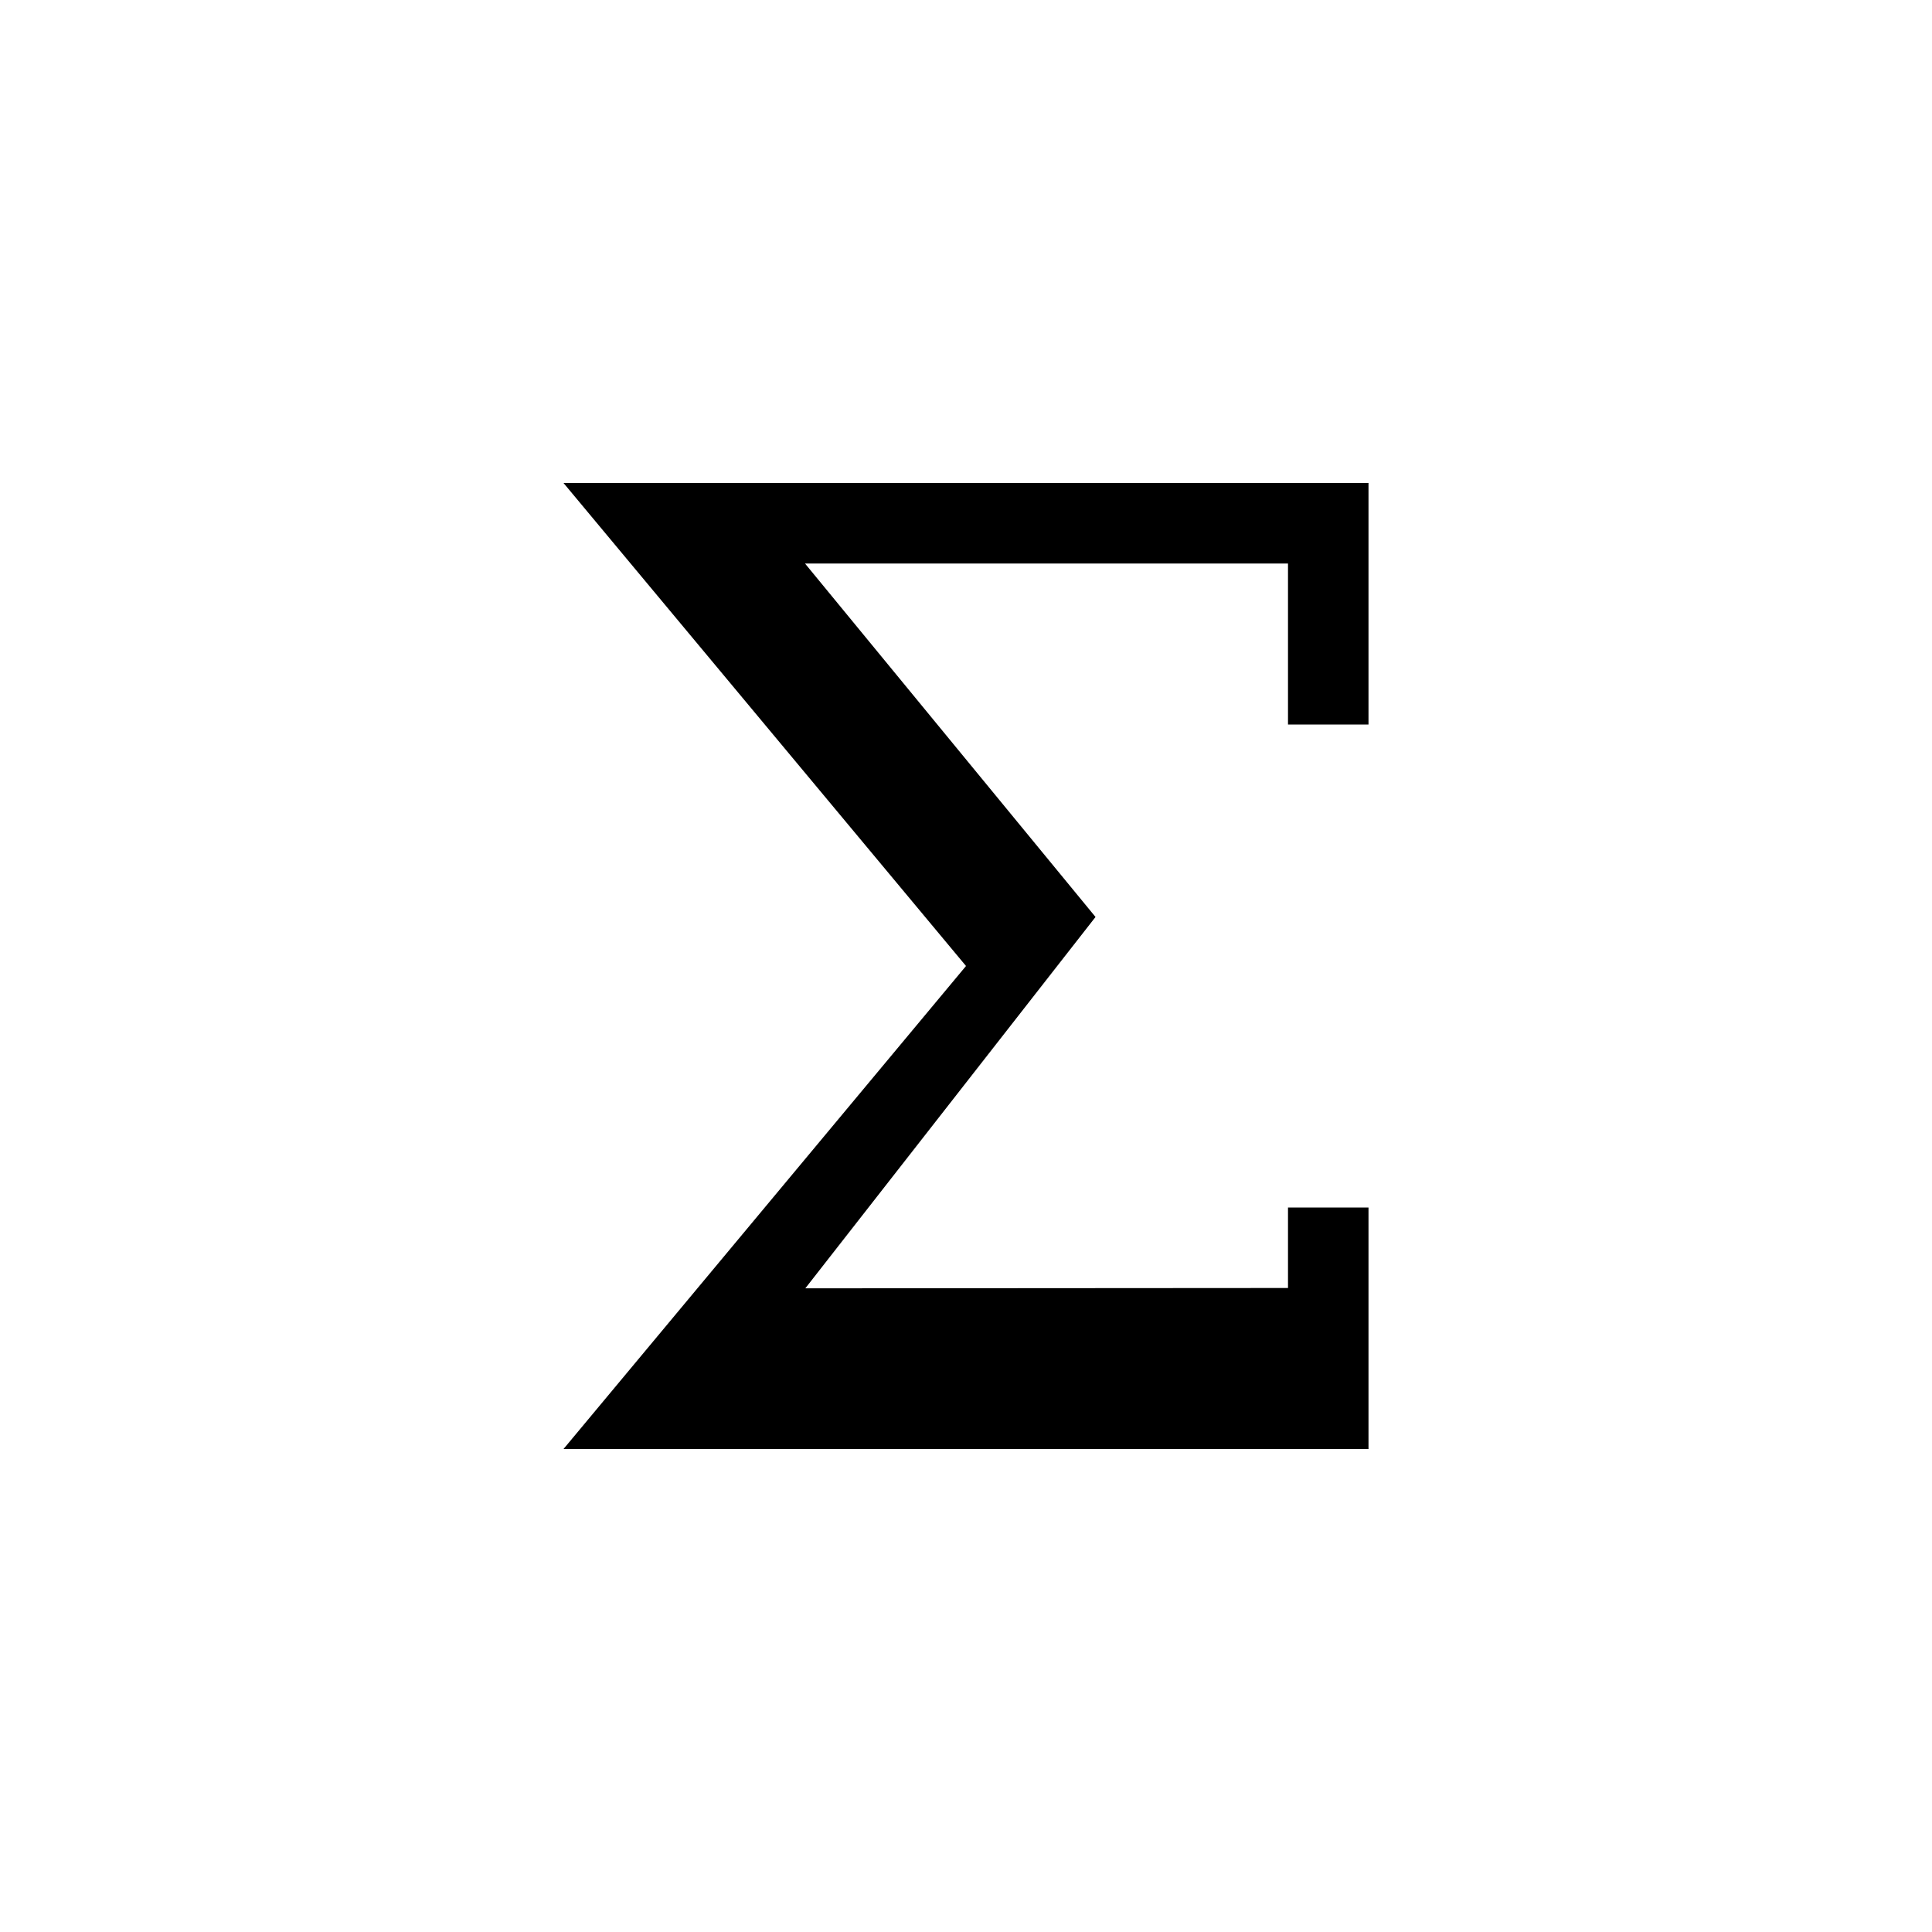
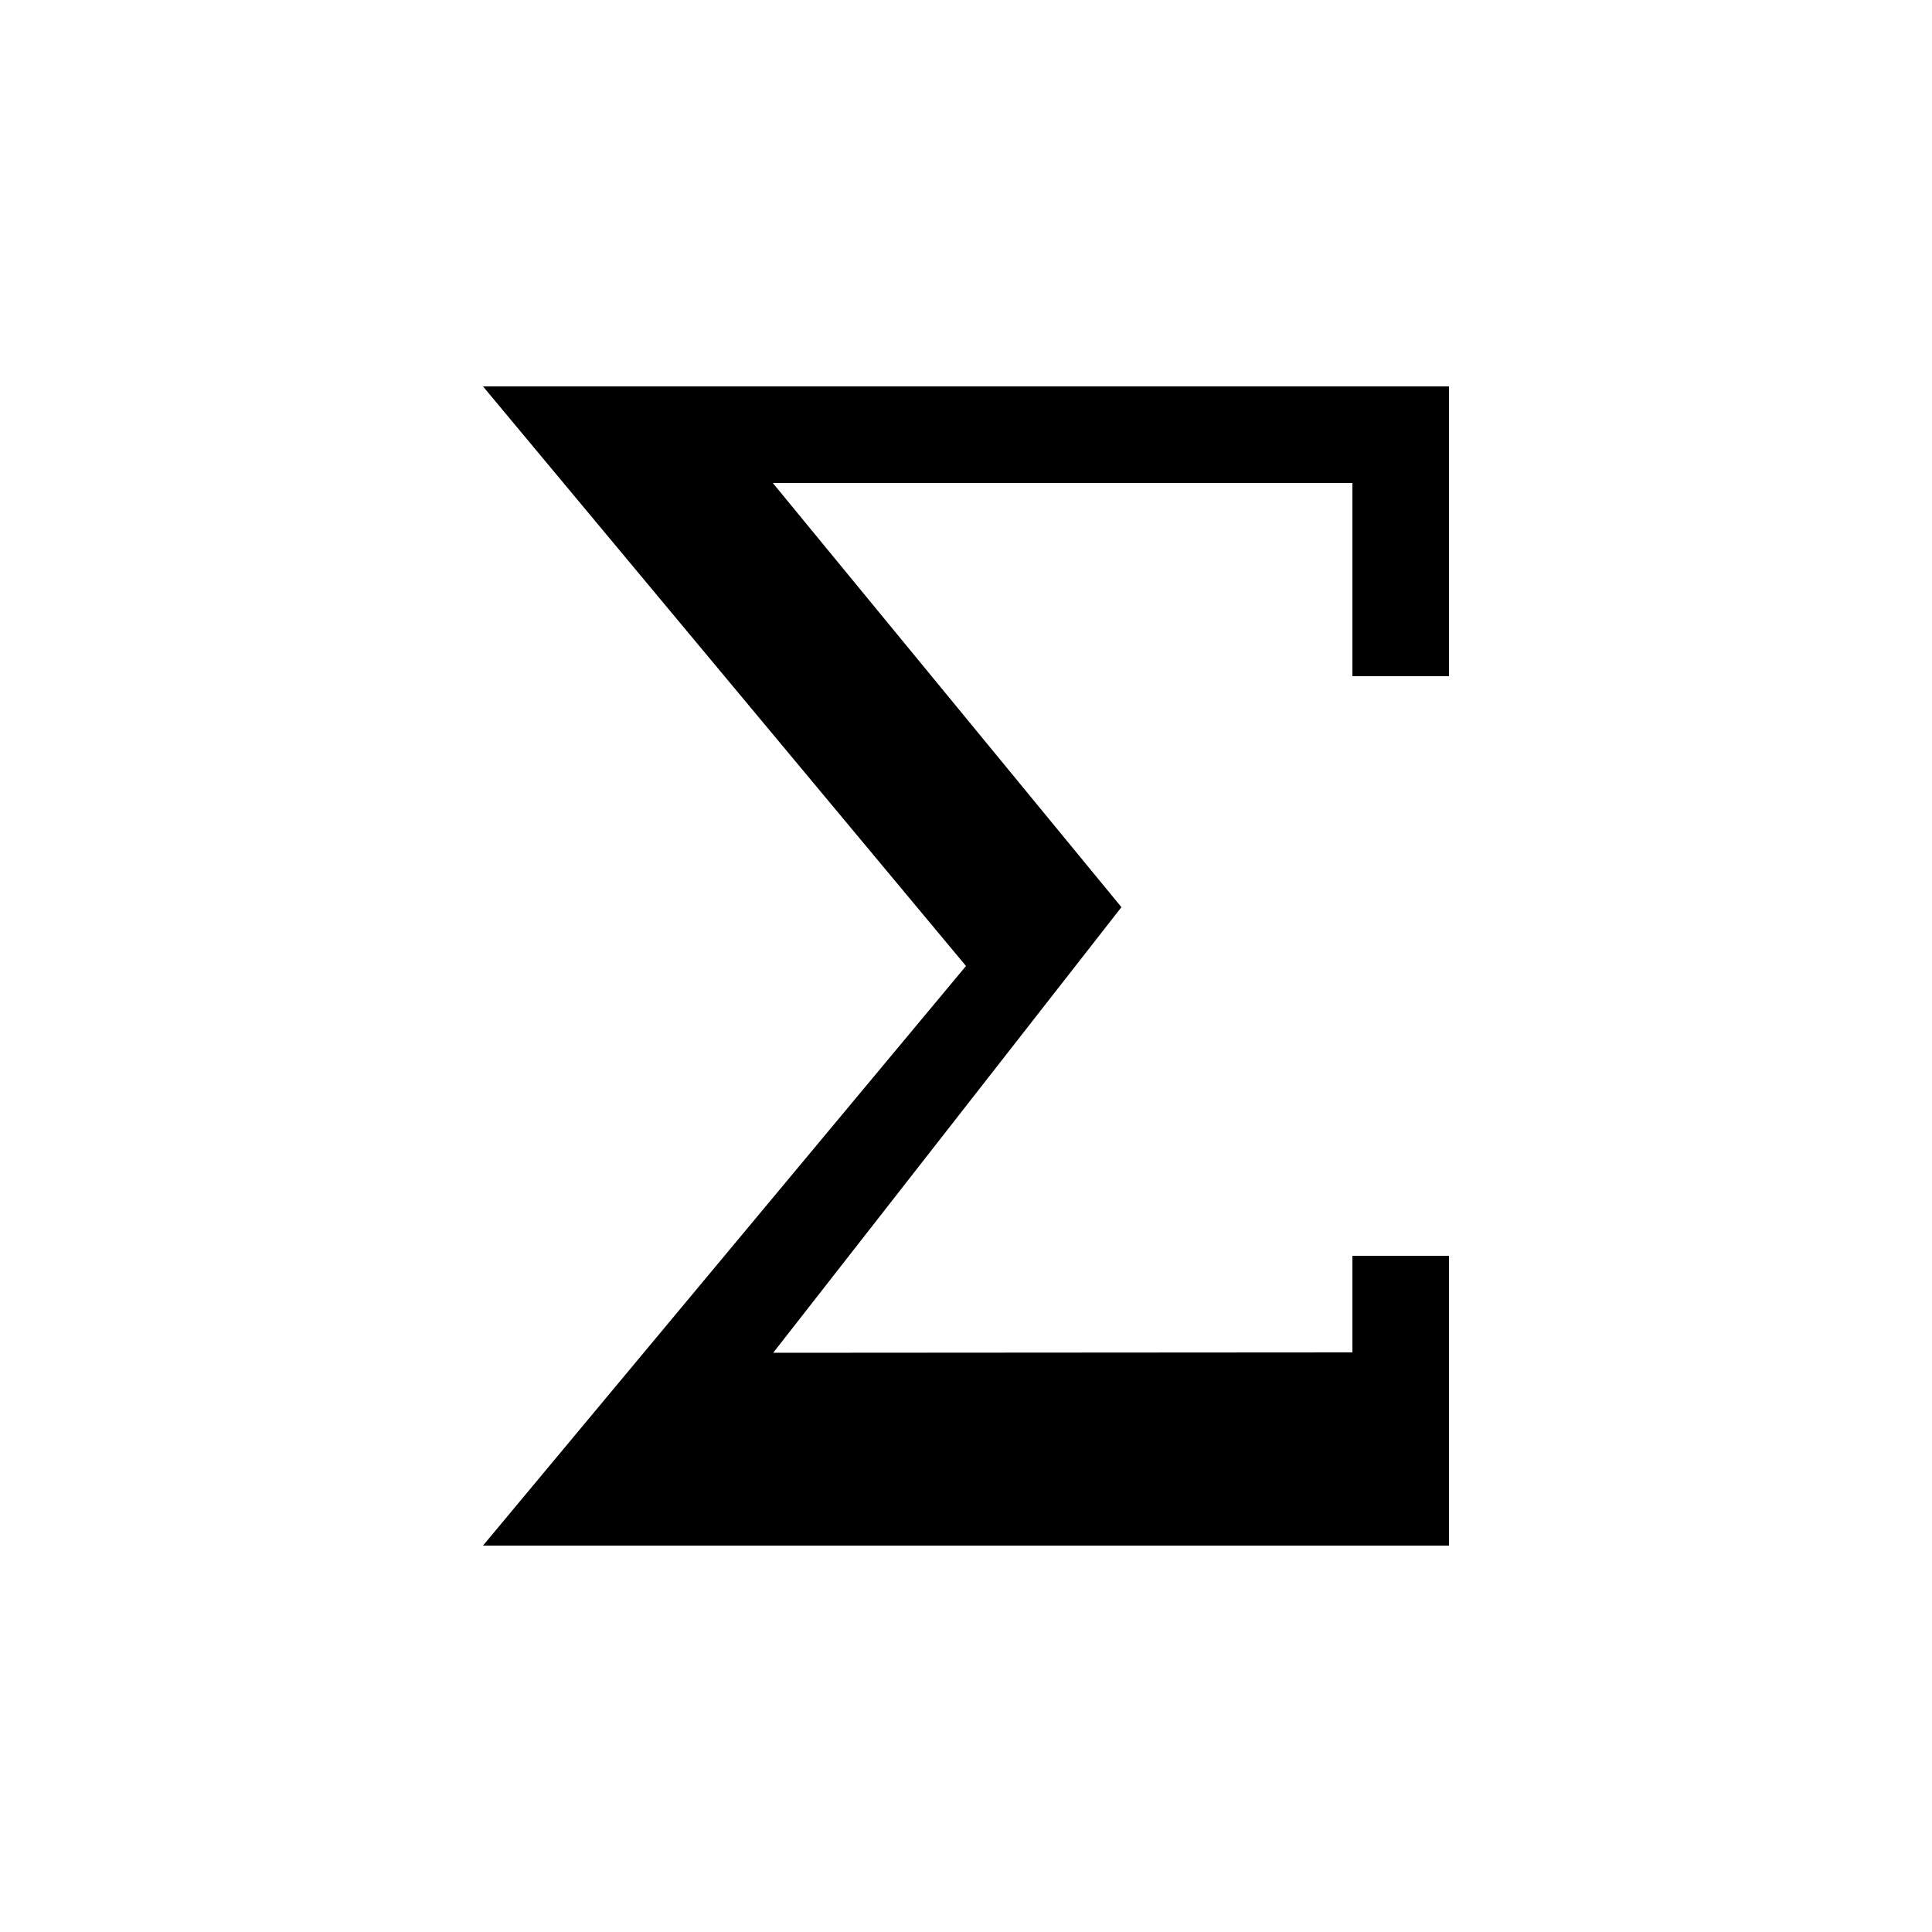
- <svg xmlns="http://www.w3.org/2000/svg" width="24" height="24" viewBox="0 0 24 24">
+ <svg xmlns="http://www.w3.org/2000/svg" width="20" height="20" viewBox="2 2 20 20">
  <g id="math">
    <path id="sigma" d="M 13.609,11.391 10.004,16.004 16,16 l 0,-1 1,0 0,3 -10,0 5,-6 -5,-6 10,0 0,3 -1,0 0,-2 -6,0 3.609,4.391" />
  </g>
</svg>
